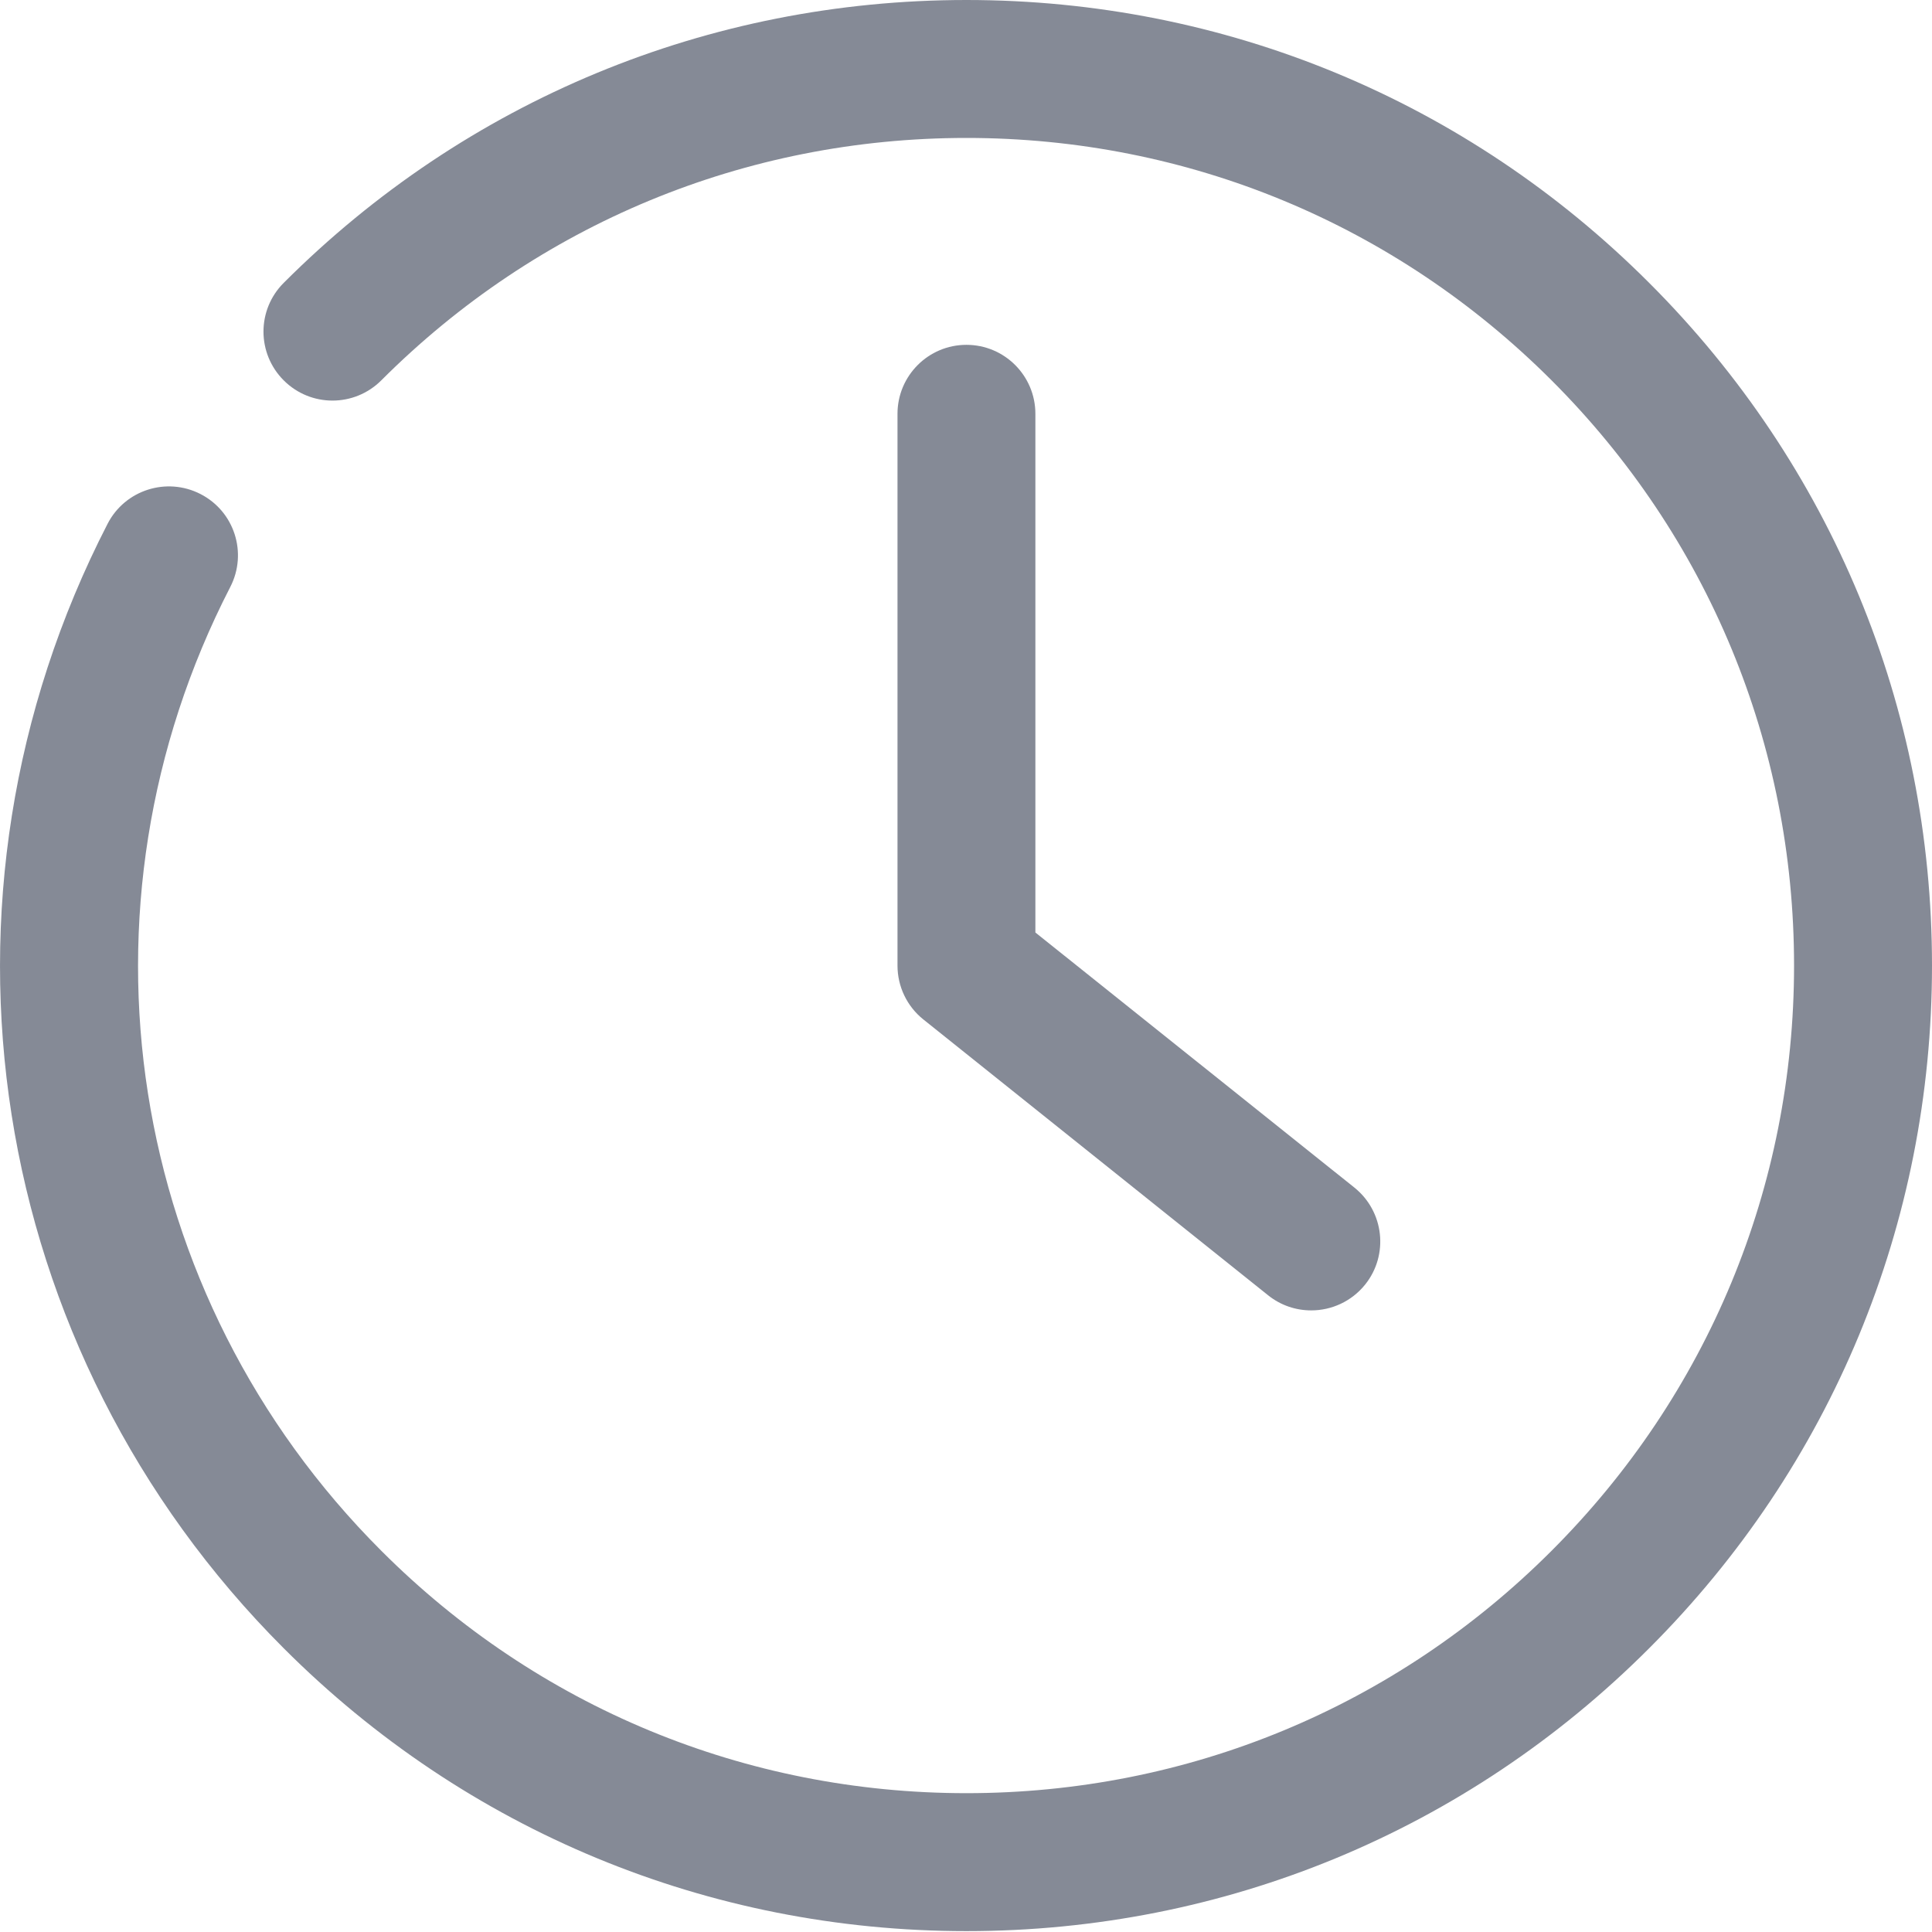
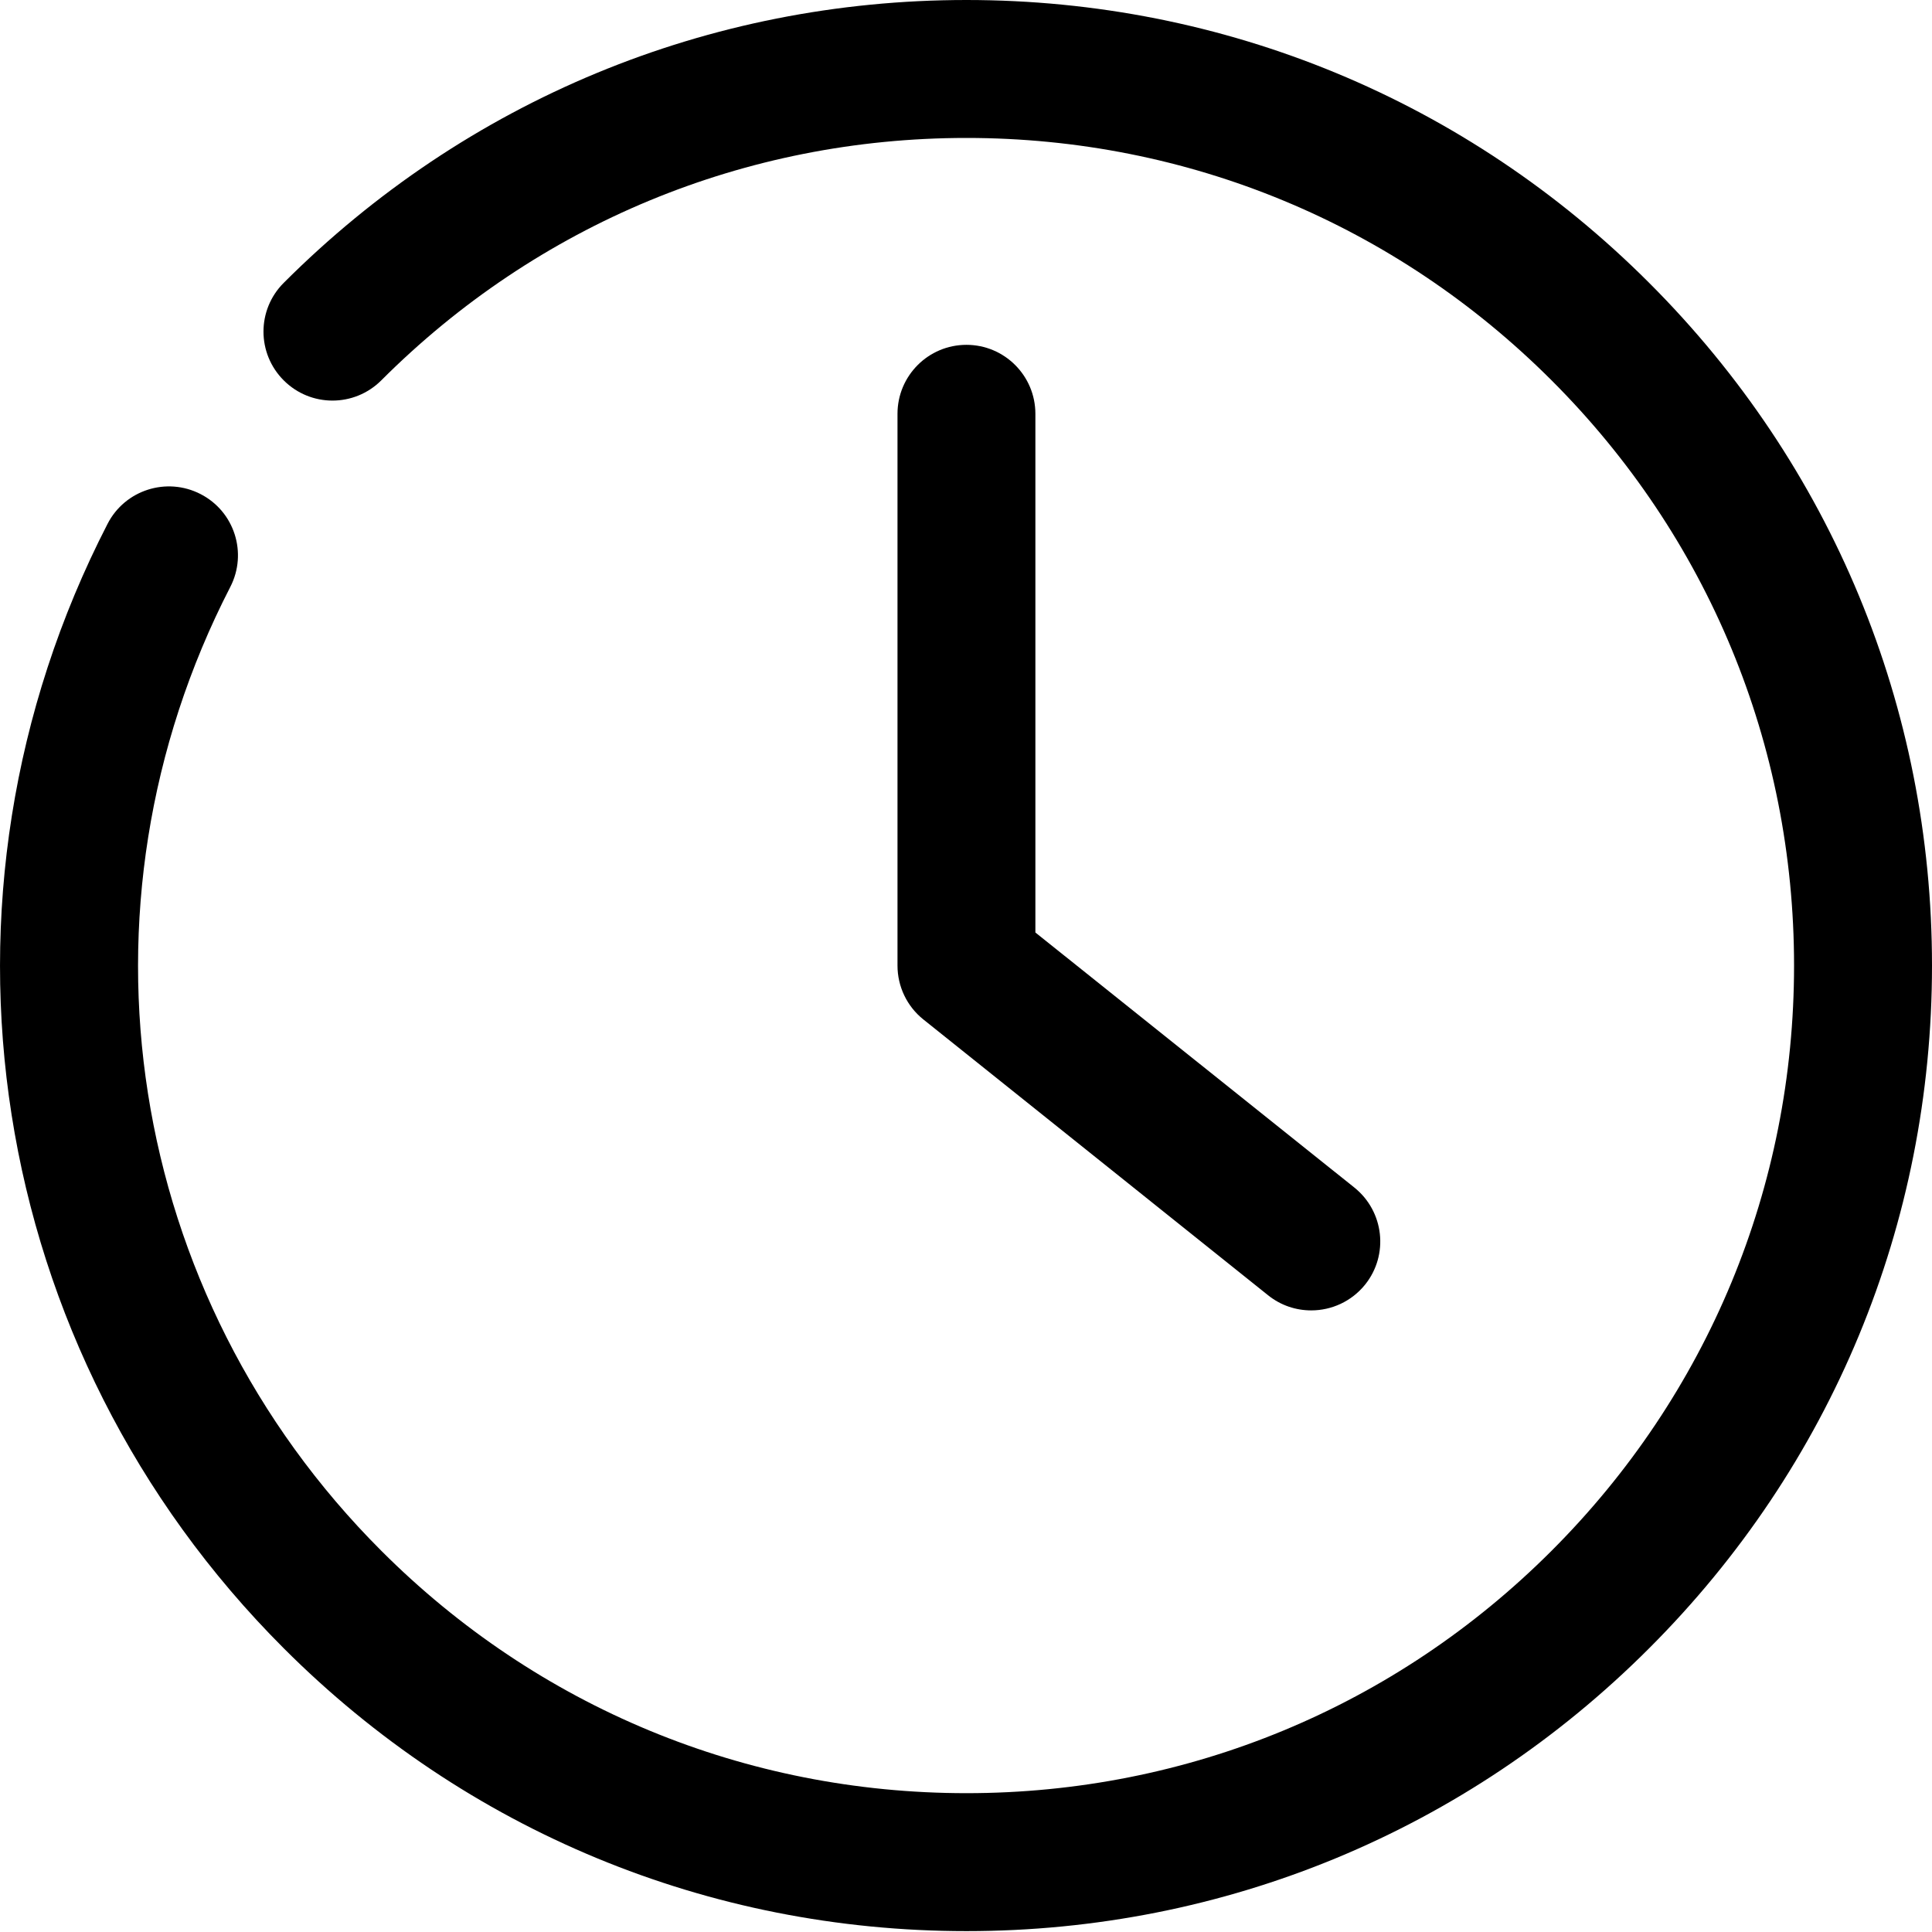
<svg xmlns="http://www.w3.org/2000/svg" width="35" height="35" viewBox="0 0 35 35" fill="none">
-   <path d="M17.508 34.984C12.835 34.984 8.443 33.165 5.14 29.86C-0.26 24.461 -1.543 16.274 1.949 9.489C2.265 8.876 3.017 8.635 3.632 8.95C4.247 9.265 4.488 10.018 4.172 10.633C1.178 16.448 2.277 23.464 6.907 28.093C9.738 30.926 13.502 32.485 17.508 32.485C21.512 32.485 25.278 30.926 28.109 28.093C30.941 25.261 32.501 21.497 32.501 17.492C32.501 13.486 30.942 9.722 28.109 6.891C25.277 4.059 21.514 2.499 17.508 2.499C13.502 2.499 9.738 4.059 6.907 6.891C6.418 7.379 5.628 7.379 5.14 6.891C4.651 6.402 4.651 5.612 5.14 5.124C8.443 1.82 12.835 0 17.508 0C22.181 0 26.574 1.82 29.876 5.124C33.181 8.427 35 12.819 35 17.492C35 22.164 33.181 26.557 29.876 29.86C26.574 33.165 22.181 34.984 17.508 34.984Z" fill="#858A96" />
-   <path d="M23.754 23.739C23.48 23.739 23.205 23.651 22.974 23.466L16.727 18.468C16.431 18.231 16.259 17.872 16.259 17.492V7.497C16.259 6.807 16.818 6.247 17.508 6.247C18.198 6.247 18.757 6.807 18.757 7.497V16.893L24.536 21.514C25.075 21.947 25.162 22.733 24.731 23.271C24.484 23.578 24.121 23.739 23.754 23.739Z" fill="#858A96" />
+   <path d="M17.508 34.984C12.835 34.984 8.443 33.165 5.14 29.86C-0.26 24.461 -1.543 16.274 1.949 9.489C2.265 8.876 3.017 8.635 3.632 8.95C4.247 9.265 4.488 10.018 4.172 10.633C1.178 16.448 2.277 23.464 6.907 28.093C9.738 30.926 13.502 32.485 17.508 32.485C21.512 32.485 25.278 30.926 28.109 28.093C30.941 25.261 32.501 21.497 32.501 17.492C32.501 13.486 30.942 9.722 28.109 6.891C25.277 4.059 21.514 2.499 17.508 2.499C13.502 2.499 9.738 4.059 6.907 6.891C6.418 7.379 5.628 7.379 5.14 6.891C4.651 6.402 4.651 5.612 5.14 5.124C8.443 1.82 12.835 0 17.508 0C22.181 0 26.574 1.82 29.876 5.124C33.181 8.427 35 12.819 35 17.492C35 22.164 33.181 26.557 29.876 29.86C26.574 33.165 22.181 34.984 17.508 34.984Z" fill="currentColor" />
+   <path d="M23.754 23.739C23.48 23.739 23.205 23.651 22.974 23.466L16.727 18.468C16.431 18.231 16.259 17.872 16.259 17.492V7.497C16.259 6.807 16.818 6.247 17.508 6.247C18.198 6.247 18.757 6.807 18.757 7.497V16.893L24.536 21.514C25.075 21.947 25.162 22.733 24.731 23.271C24.484 23.578 24.121 23.739 23.754 23.739Z" fill="currentColor" />
</svg>
